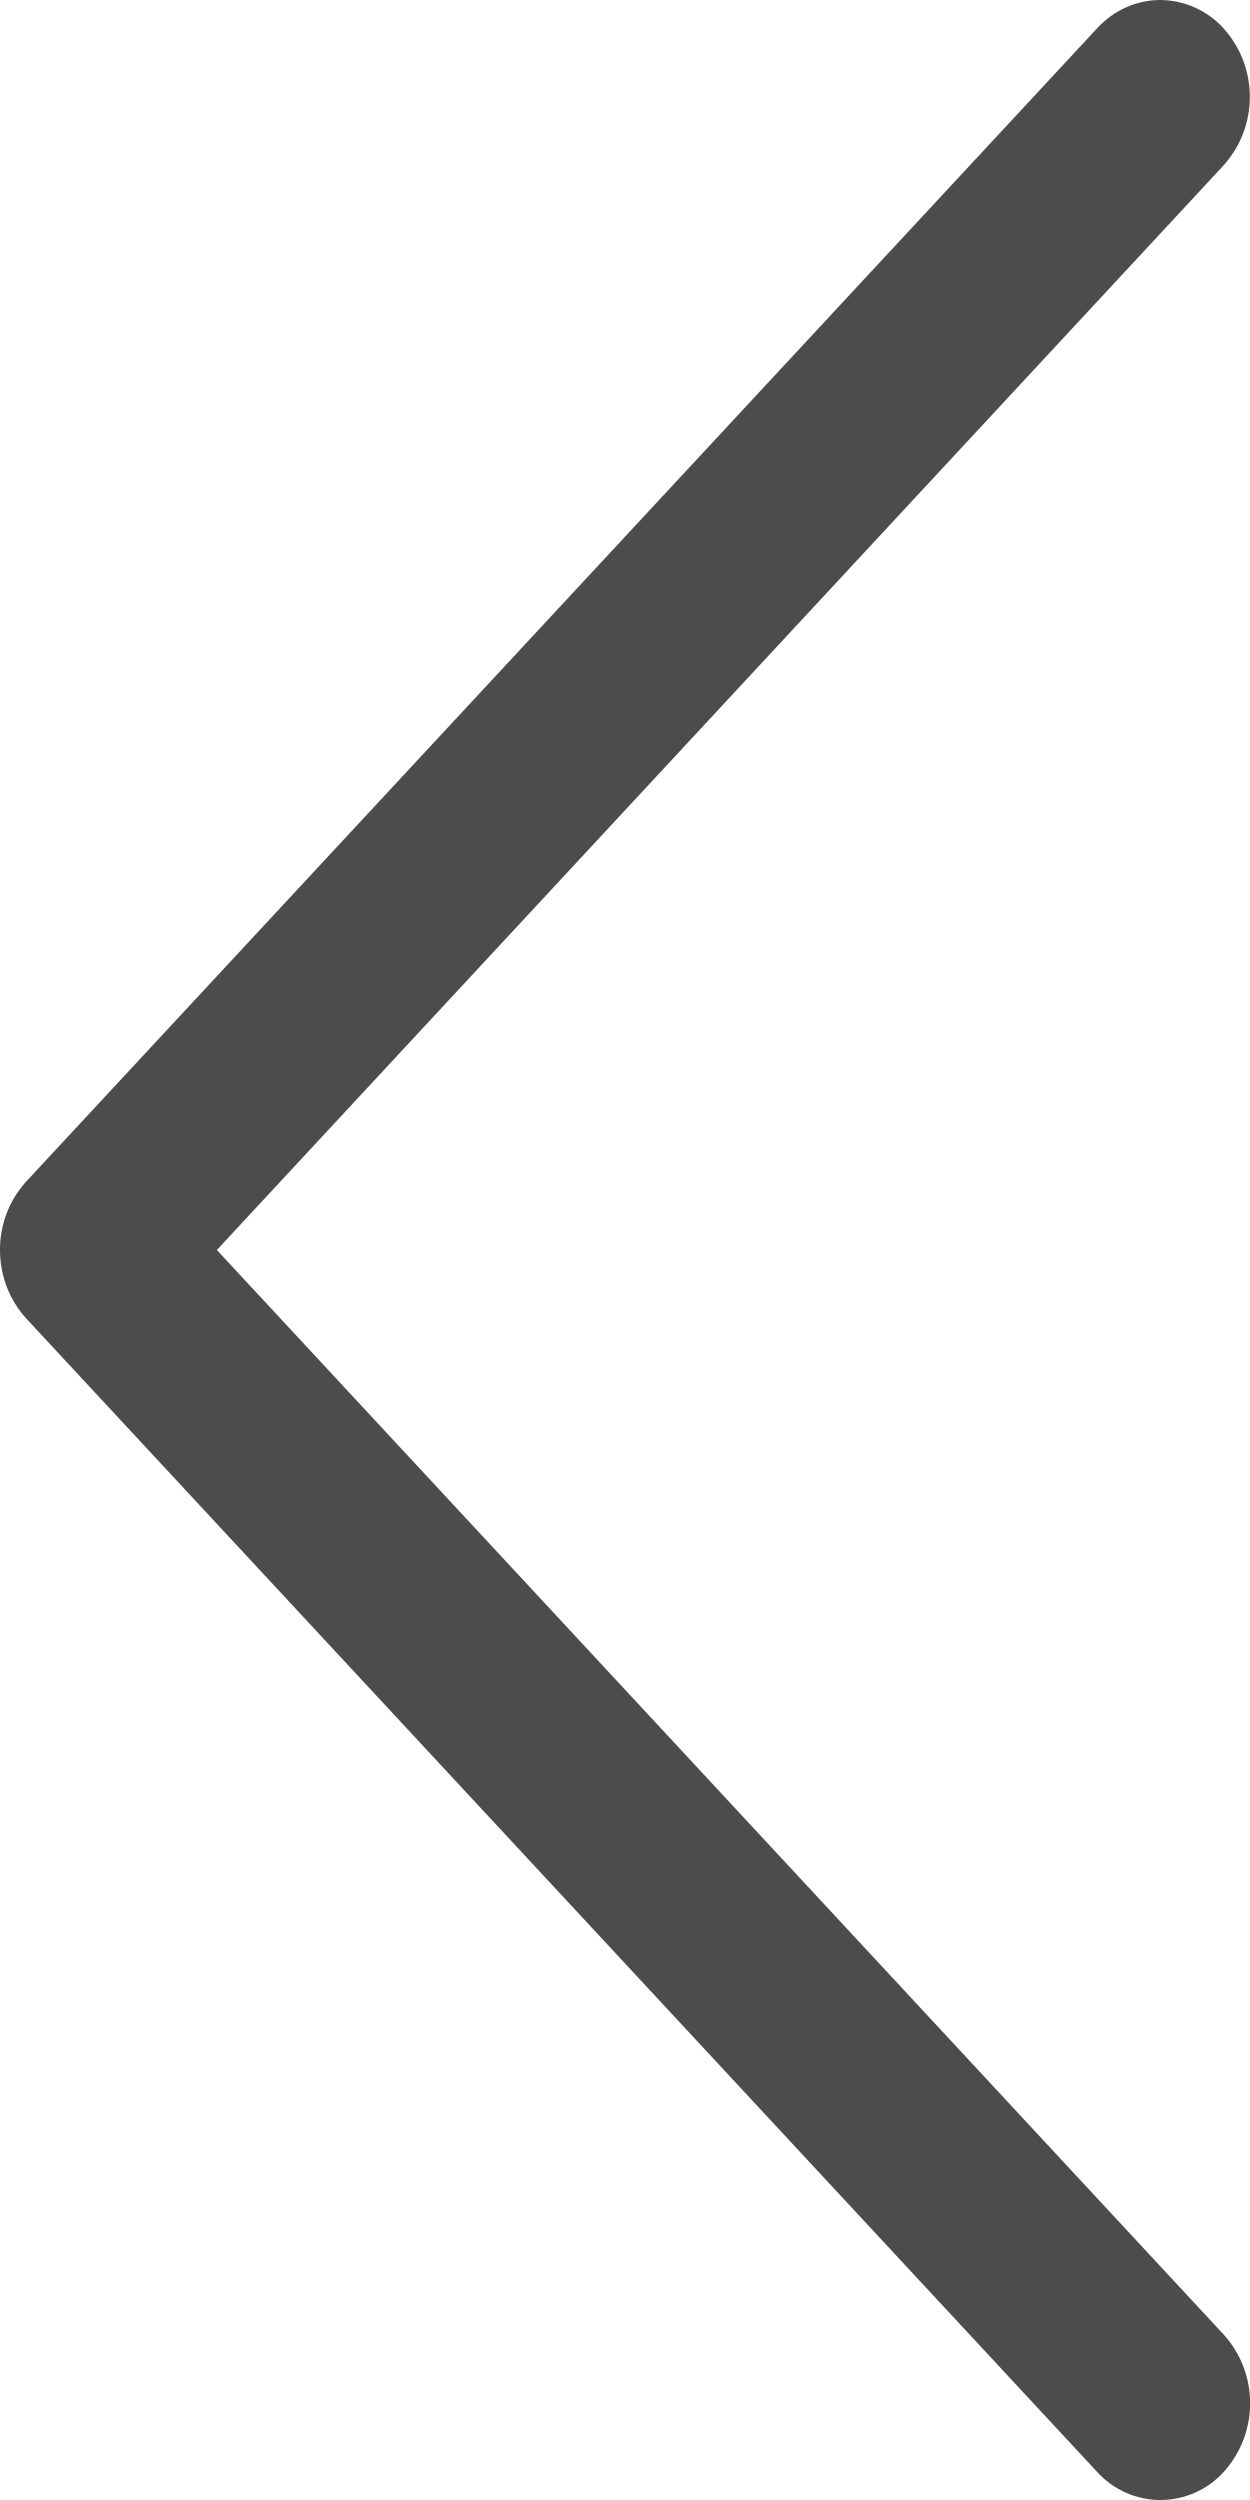
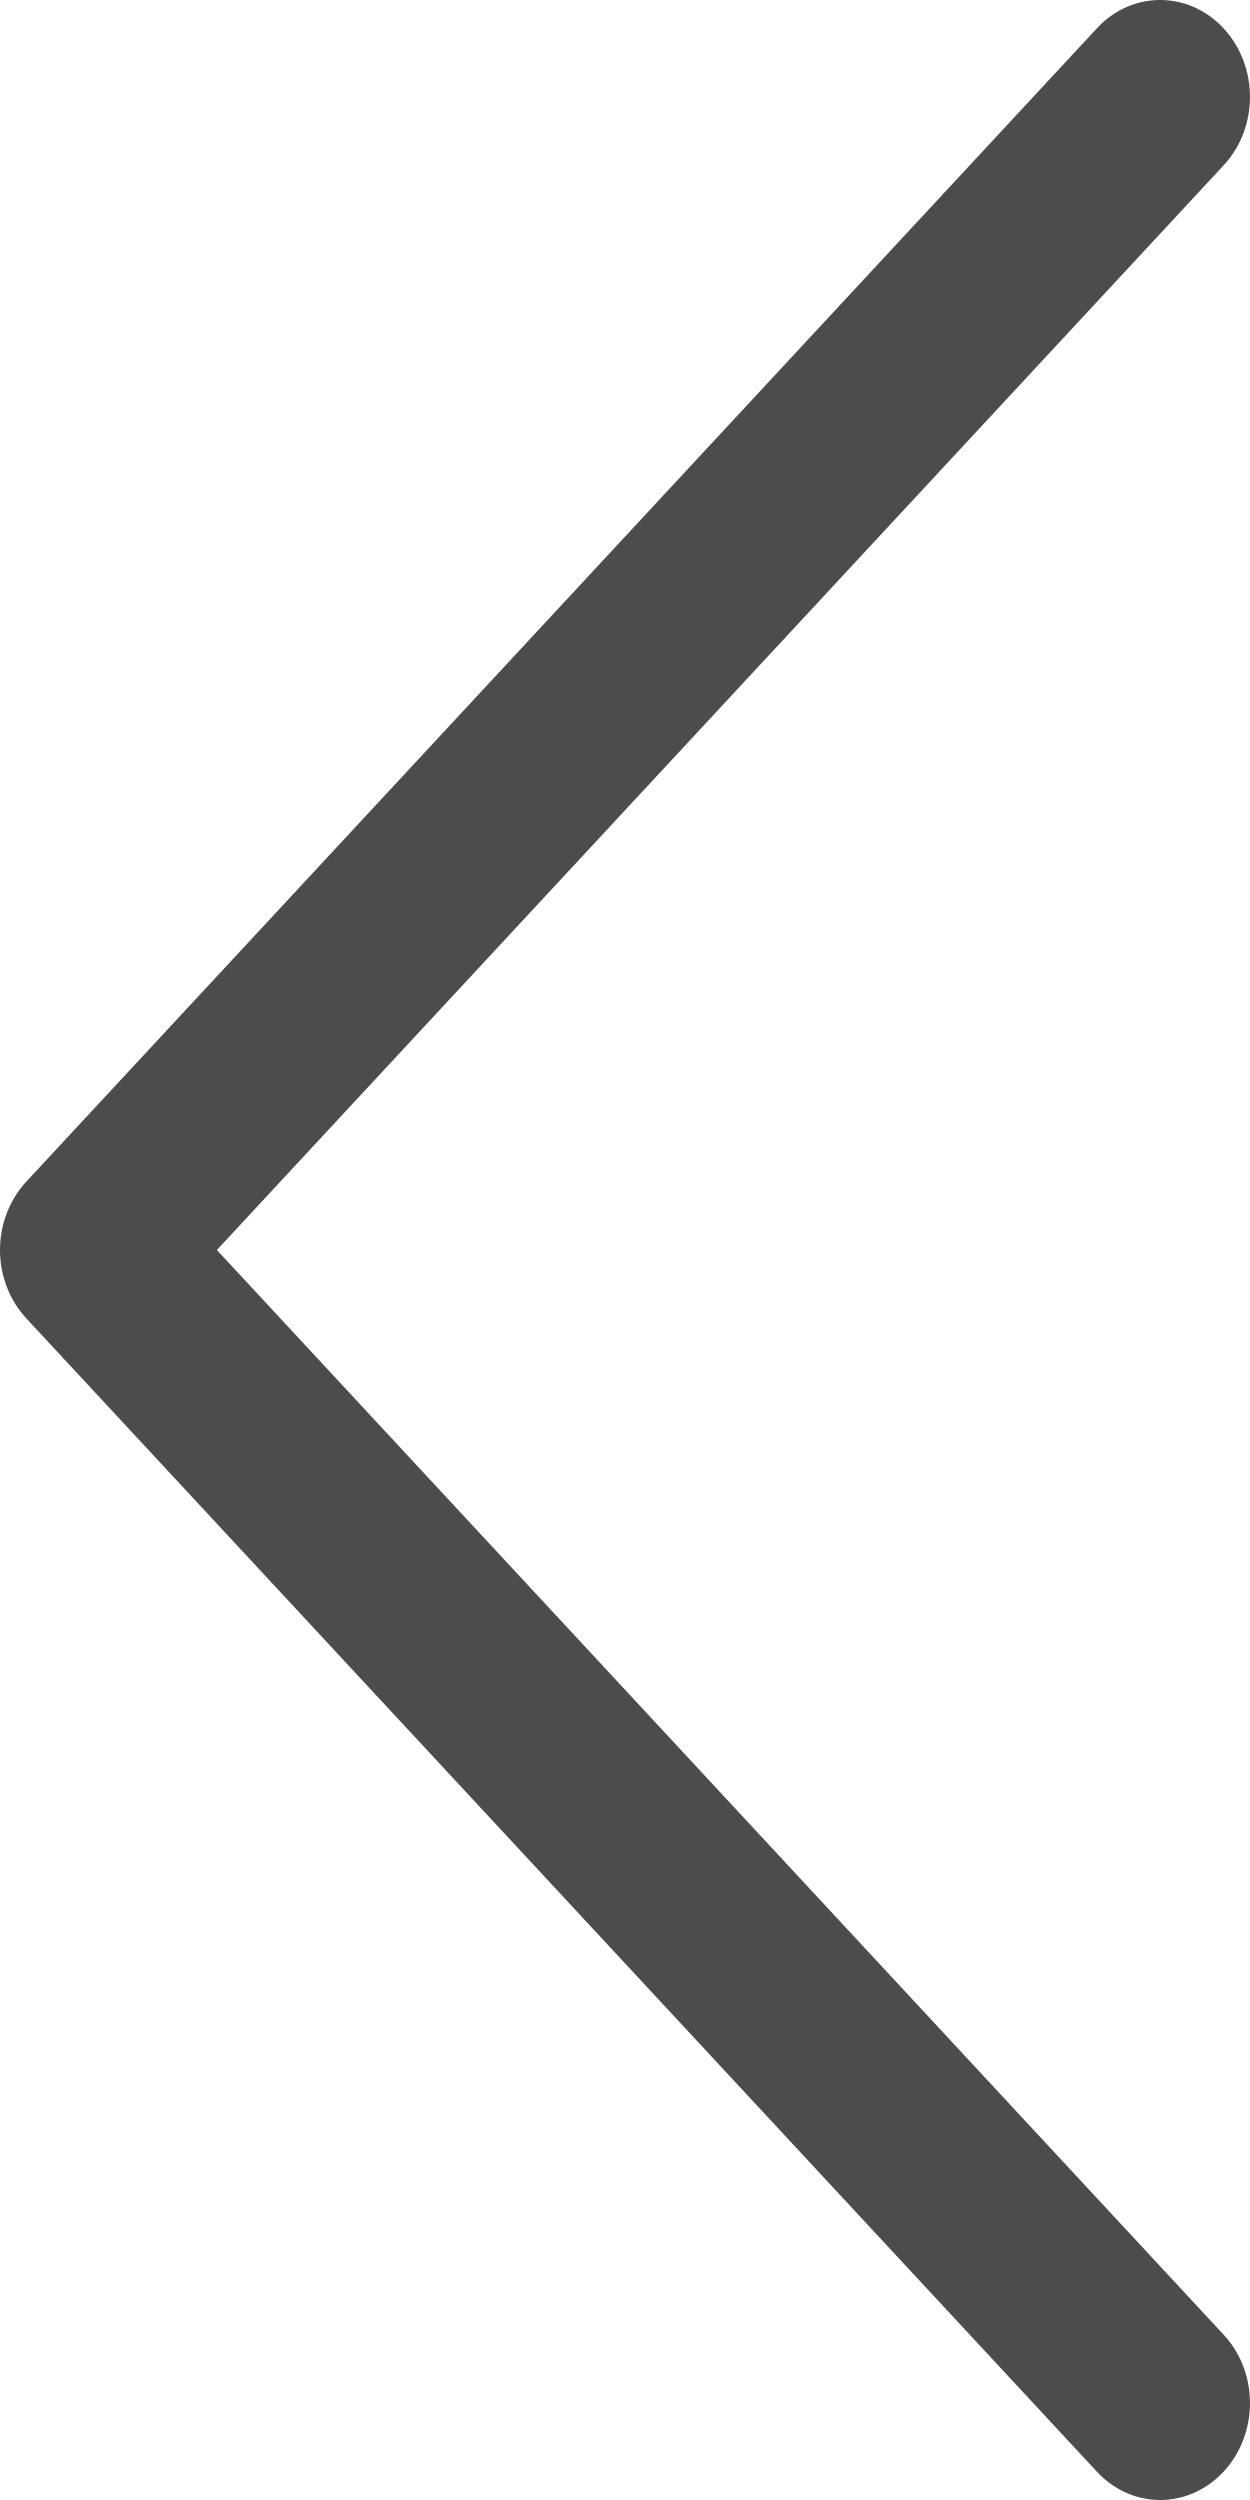
- <svg xmlns="http://www.w3.org/2000/svg" width="6" height="12" fill="none">
-   <path d="M.127 6.33l5.138 5.534a.41.41 0 00.61 0 .492.492 0 00-.002-.659L1.041 6 5.873.794a.492.492 0 00.001-.657A.414.414 0 005.57 0c-.11 0-.22.045-.304.136L.127 5.67A.484.484 0 000 6c0 .124.046.242.127.33z" fill="#000" opacity=".7" />
+ <svg xmlns="http://www.w3.org/2000/svg" width="6" height="12" viewBox="0 0 6 12" fill="none">
+   <g opacity="0.7">
+     <path d="M0.127 6.329L5.265 11.864C5.434 12.046 5.706 12.045 5.874 11.863C6.042 11.681 6.042 11.387 5.873 11.206L1.041 6L5.873 0.794C6.042 0.613 6.042 0.319 5.874 0.137C5.79 0.046 5.68 0 5.569 0C5.459 0 5.349 0.045 5.265 0.136L0.127 5.671C0.046 5.758 0 5.876 0 6C0 6.124 0.046 6.242 0.127 6.329Z" fill="black" />
+   </g>
</svg>
